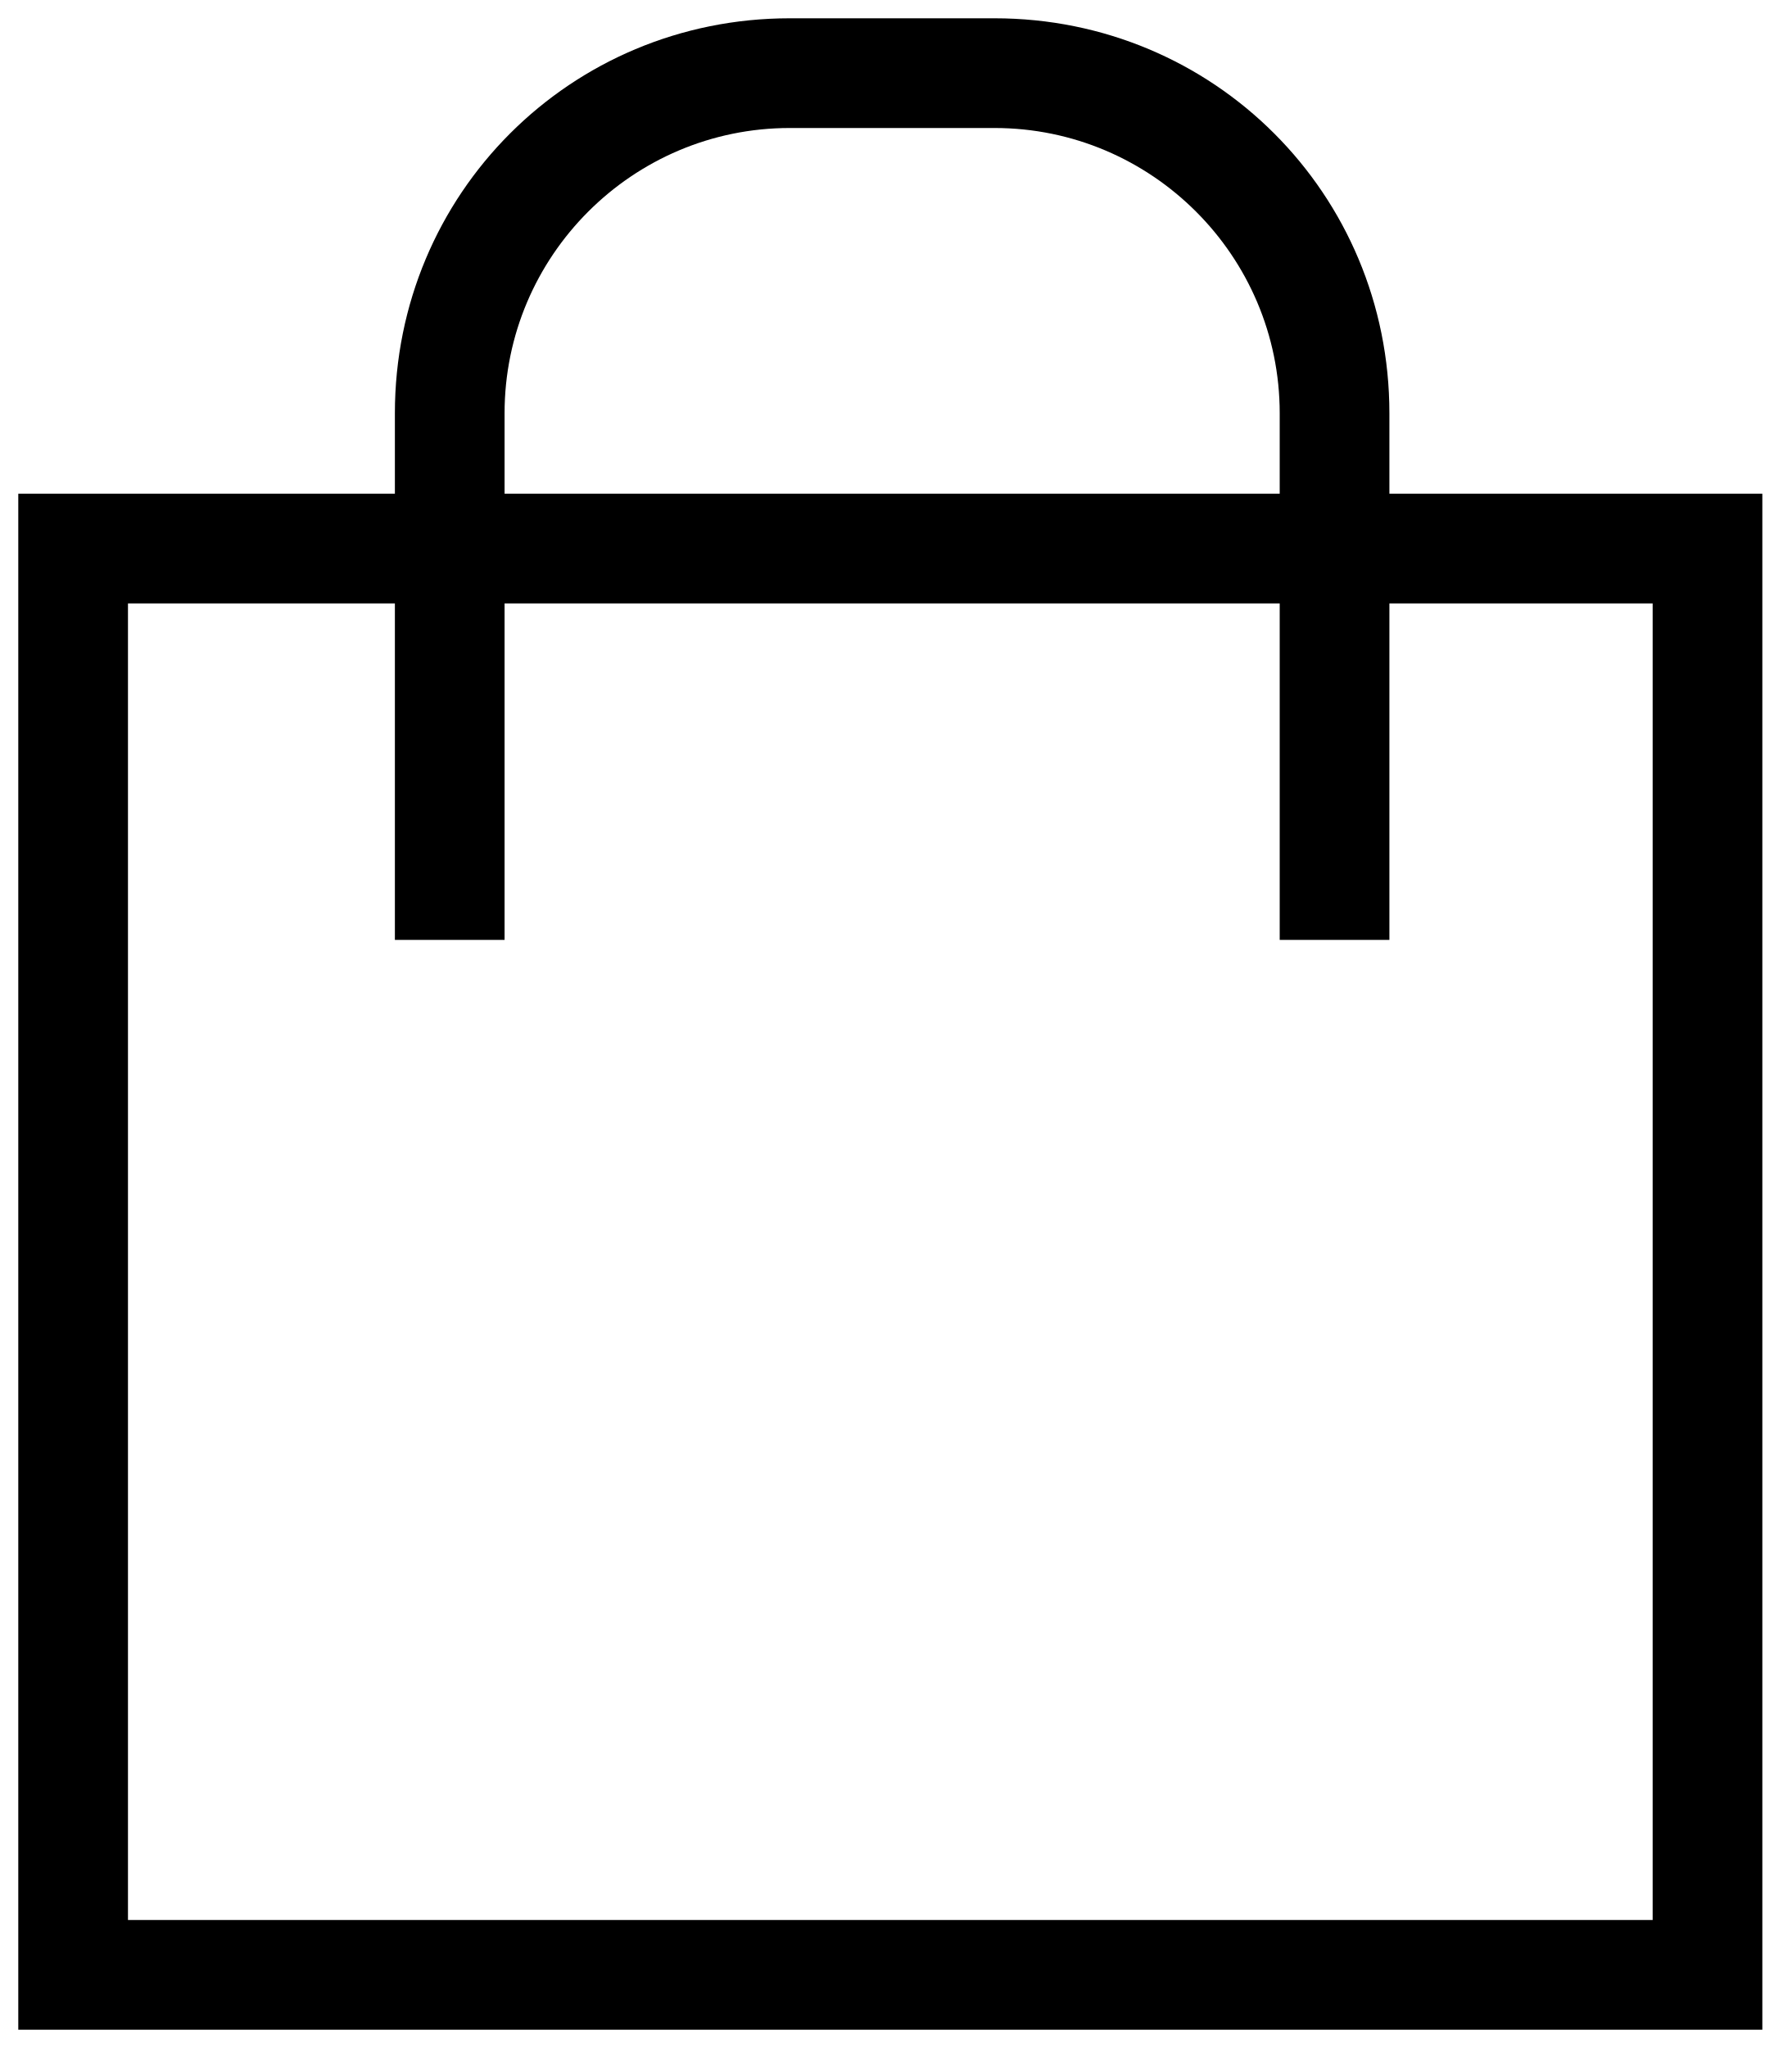
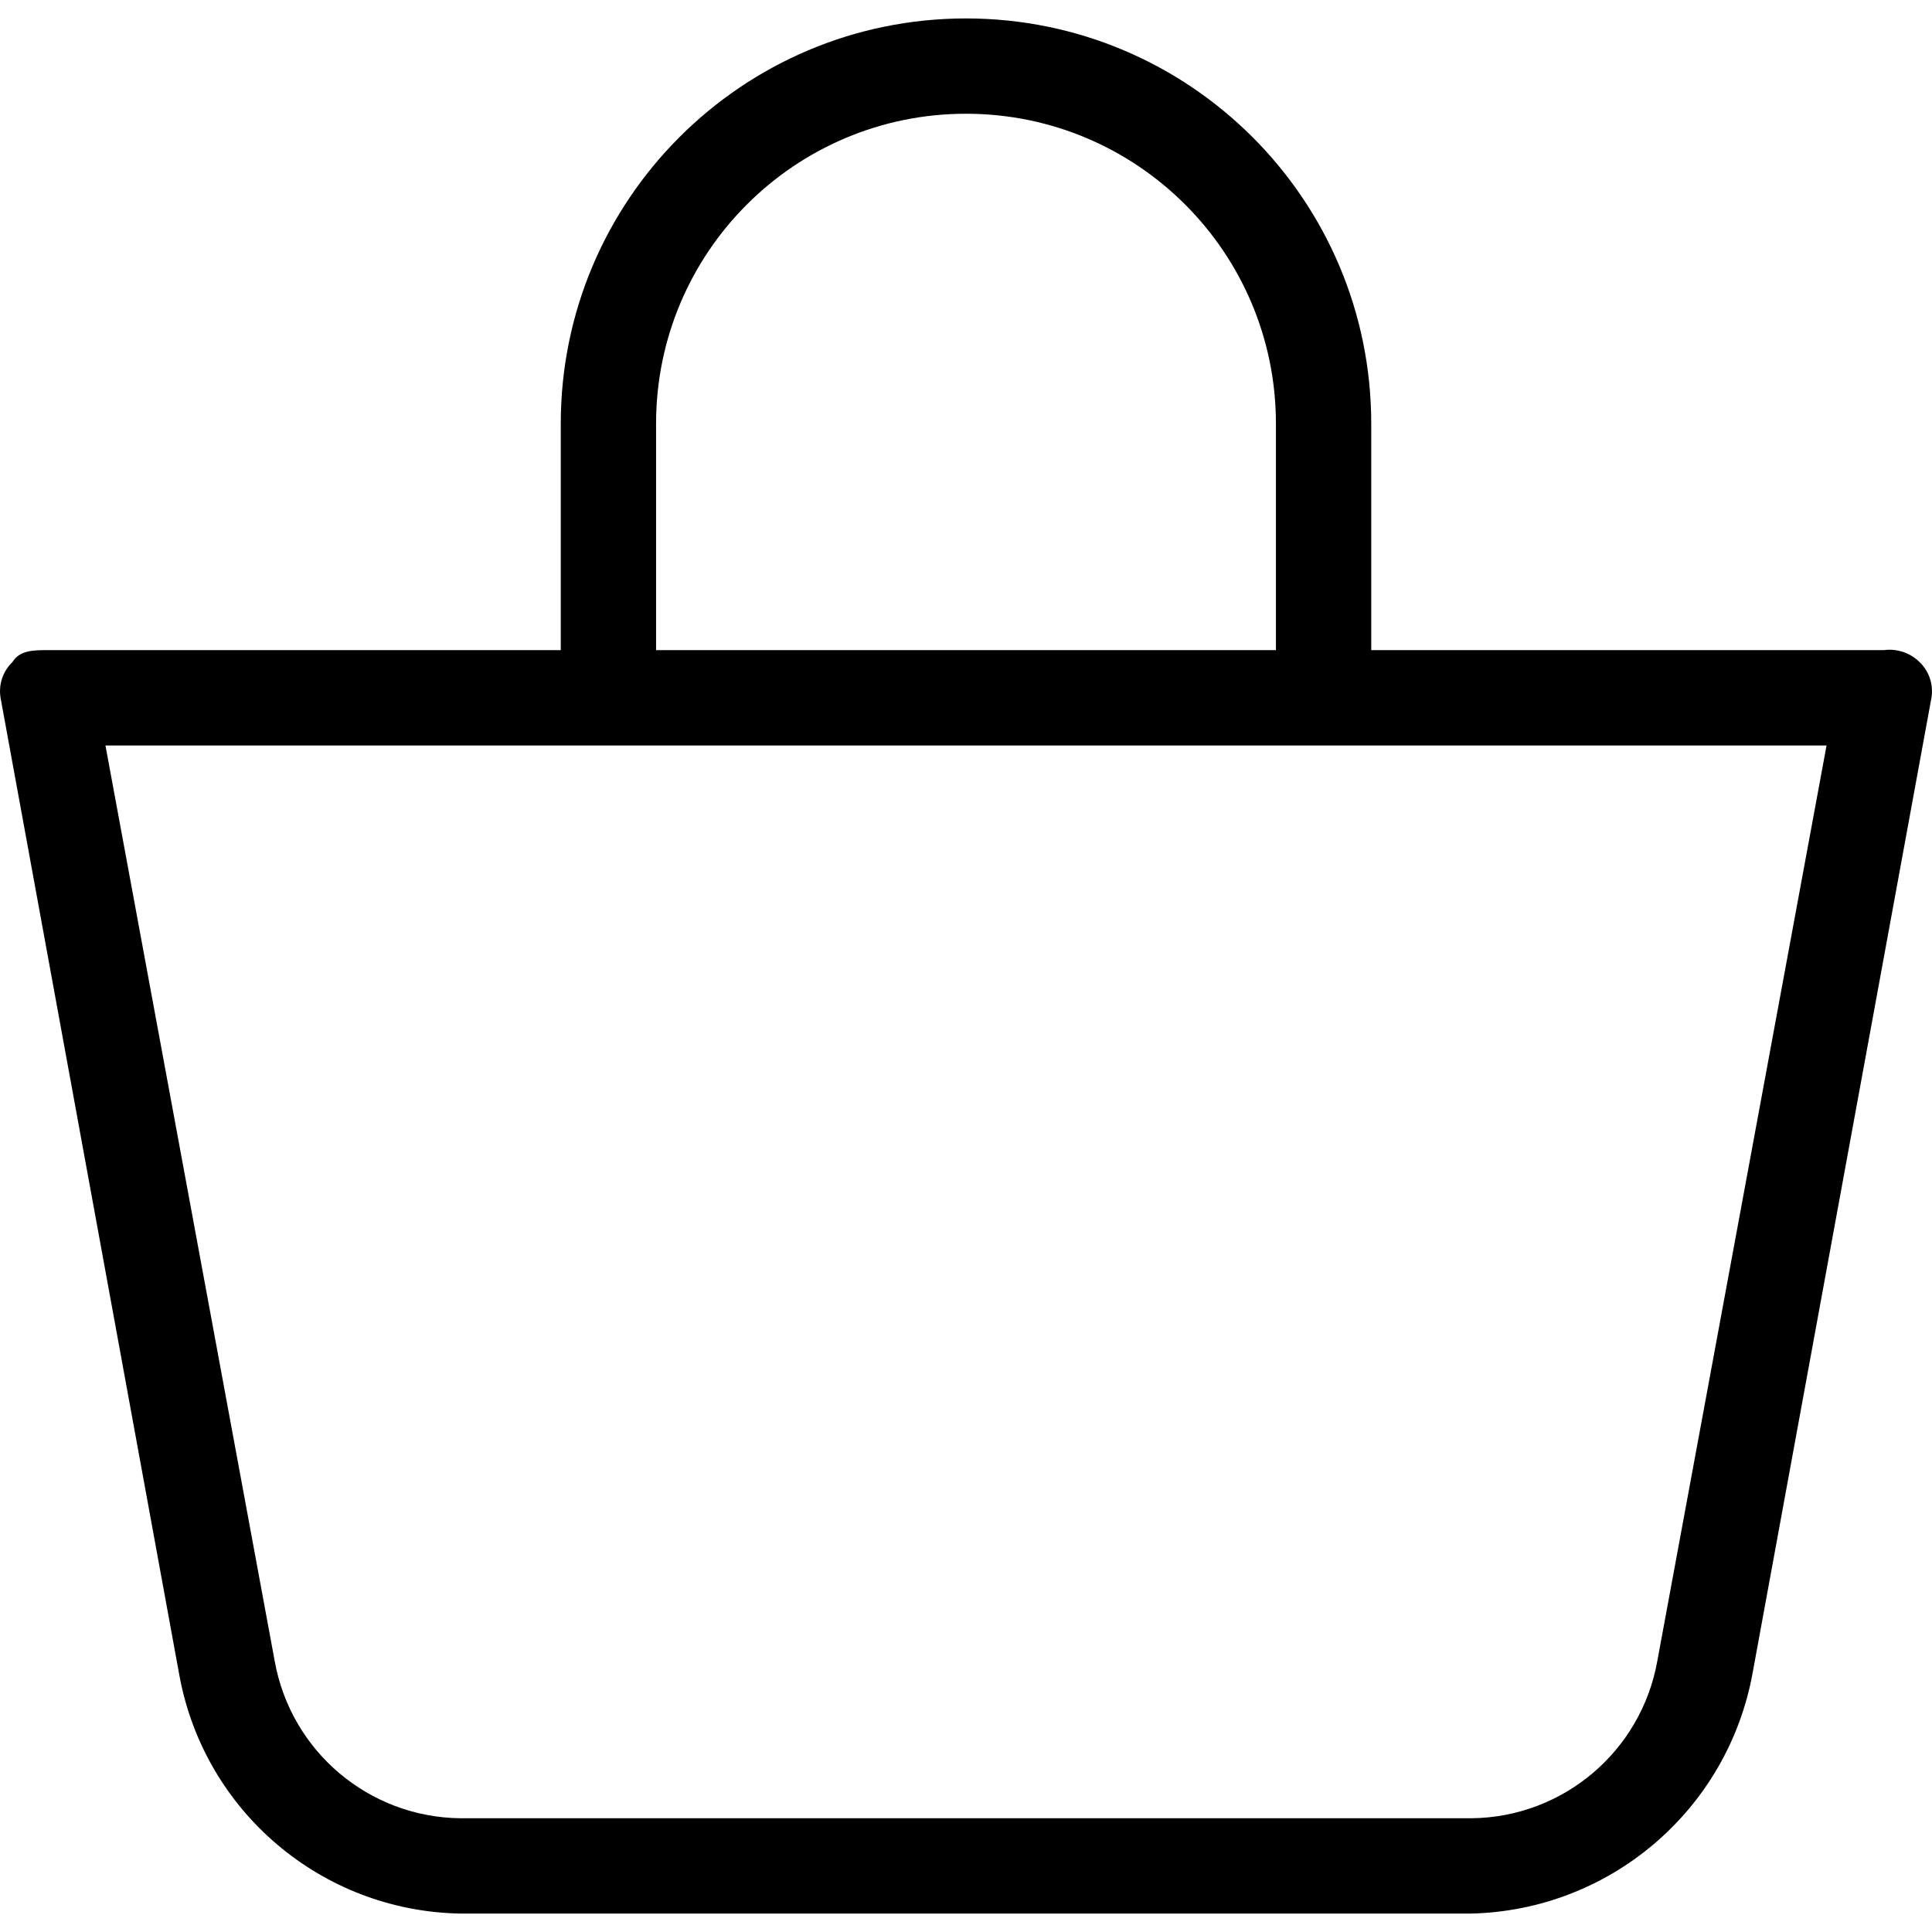
- <svg xmlns="http://www.w3.org/2000/svg" width="49px" height="56px" viewBox="0 0 49 56" version="1.1">
-   <defs />
-   <g id="Page-1" stroke="none" stroke-width="1" fill="none" fill-rule="evenodd">
-     <g id="Basket" fill="#000000">
-       <path d="M48.2,55.5 L0.5,55.5 L0.5,13.5 L48.2,13.5 L48.2,55.5 Z M3.5,52.5 L45.2,52.5 L45.2,16.5 L3.5,16.5 L3.5,52.5 Z" id="Shape" />
-       <path d="M38,25.7 L35,25.7 L35,11.3 C35,7 31.5,3.5 27.2,3.5 L21.6,3.5 C17.3,3.5 13.8,7 13.8,11.3 L13.8,25.7 L10.8,25.7 L10.8,11.3 C10.8,5.3 15.6,0.5 21.6,0.5 L27.2,0.5 C33.2,0.5 38,5.3 38,11.3 L38,25.7 Z" id="Shape" />
-     </g>
-   </g>
+ <svg xmlns="http://www.w3.org/2000/svg" width="24" height="24" viewBox="0 0 24 24" fill="none">
+   <path d="M23.845 8.224C23.728 8.109 23.564 8.054 23.401 8.076H17.034V5.263C17.034 2.483 14.78 0.229 12 0.229C9.22 0.229 6.966 2.483 6.966 5.263V8.076H0.599C0.421 8.076 0.244 8.076 0.155 8.224C0.035 8.339 -0.02 8.505 0.007 8.669L2.228 20.81C2.538 22.504 4 23.743 5.722 23.771H18.278C20.005 23.729 21.464 22.48 21.772 20.78L23.993 8.669C24.02 8.505 23.965 8.339 23.845 8.224ZM8.15 5.263C8.15 3.137 9.874 1.413 12 1.413C14.126 1.413 15.85 3.137 15.85 5.263V8.076H8.15V5.263ZM20.588 20.632C20.388 21.755 19.418 22.576 18.278 22.587H5.722C4.582 22.576 3.612 21.755 3.412 20.632L1.31 9.261H22.69L20.588 20.632Z" fill="black" />
</svg>
